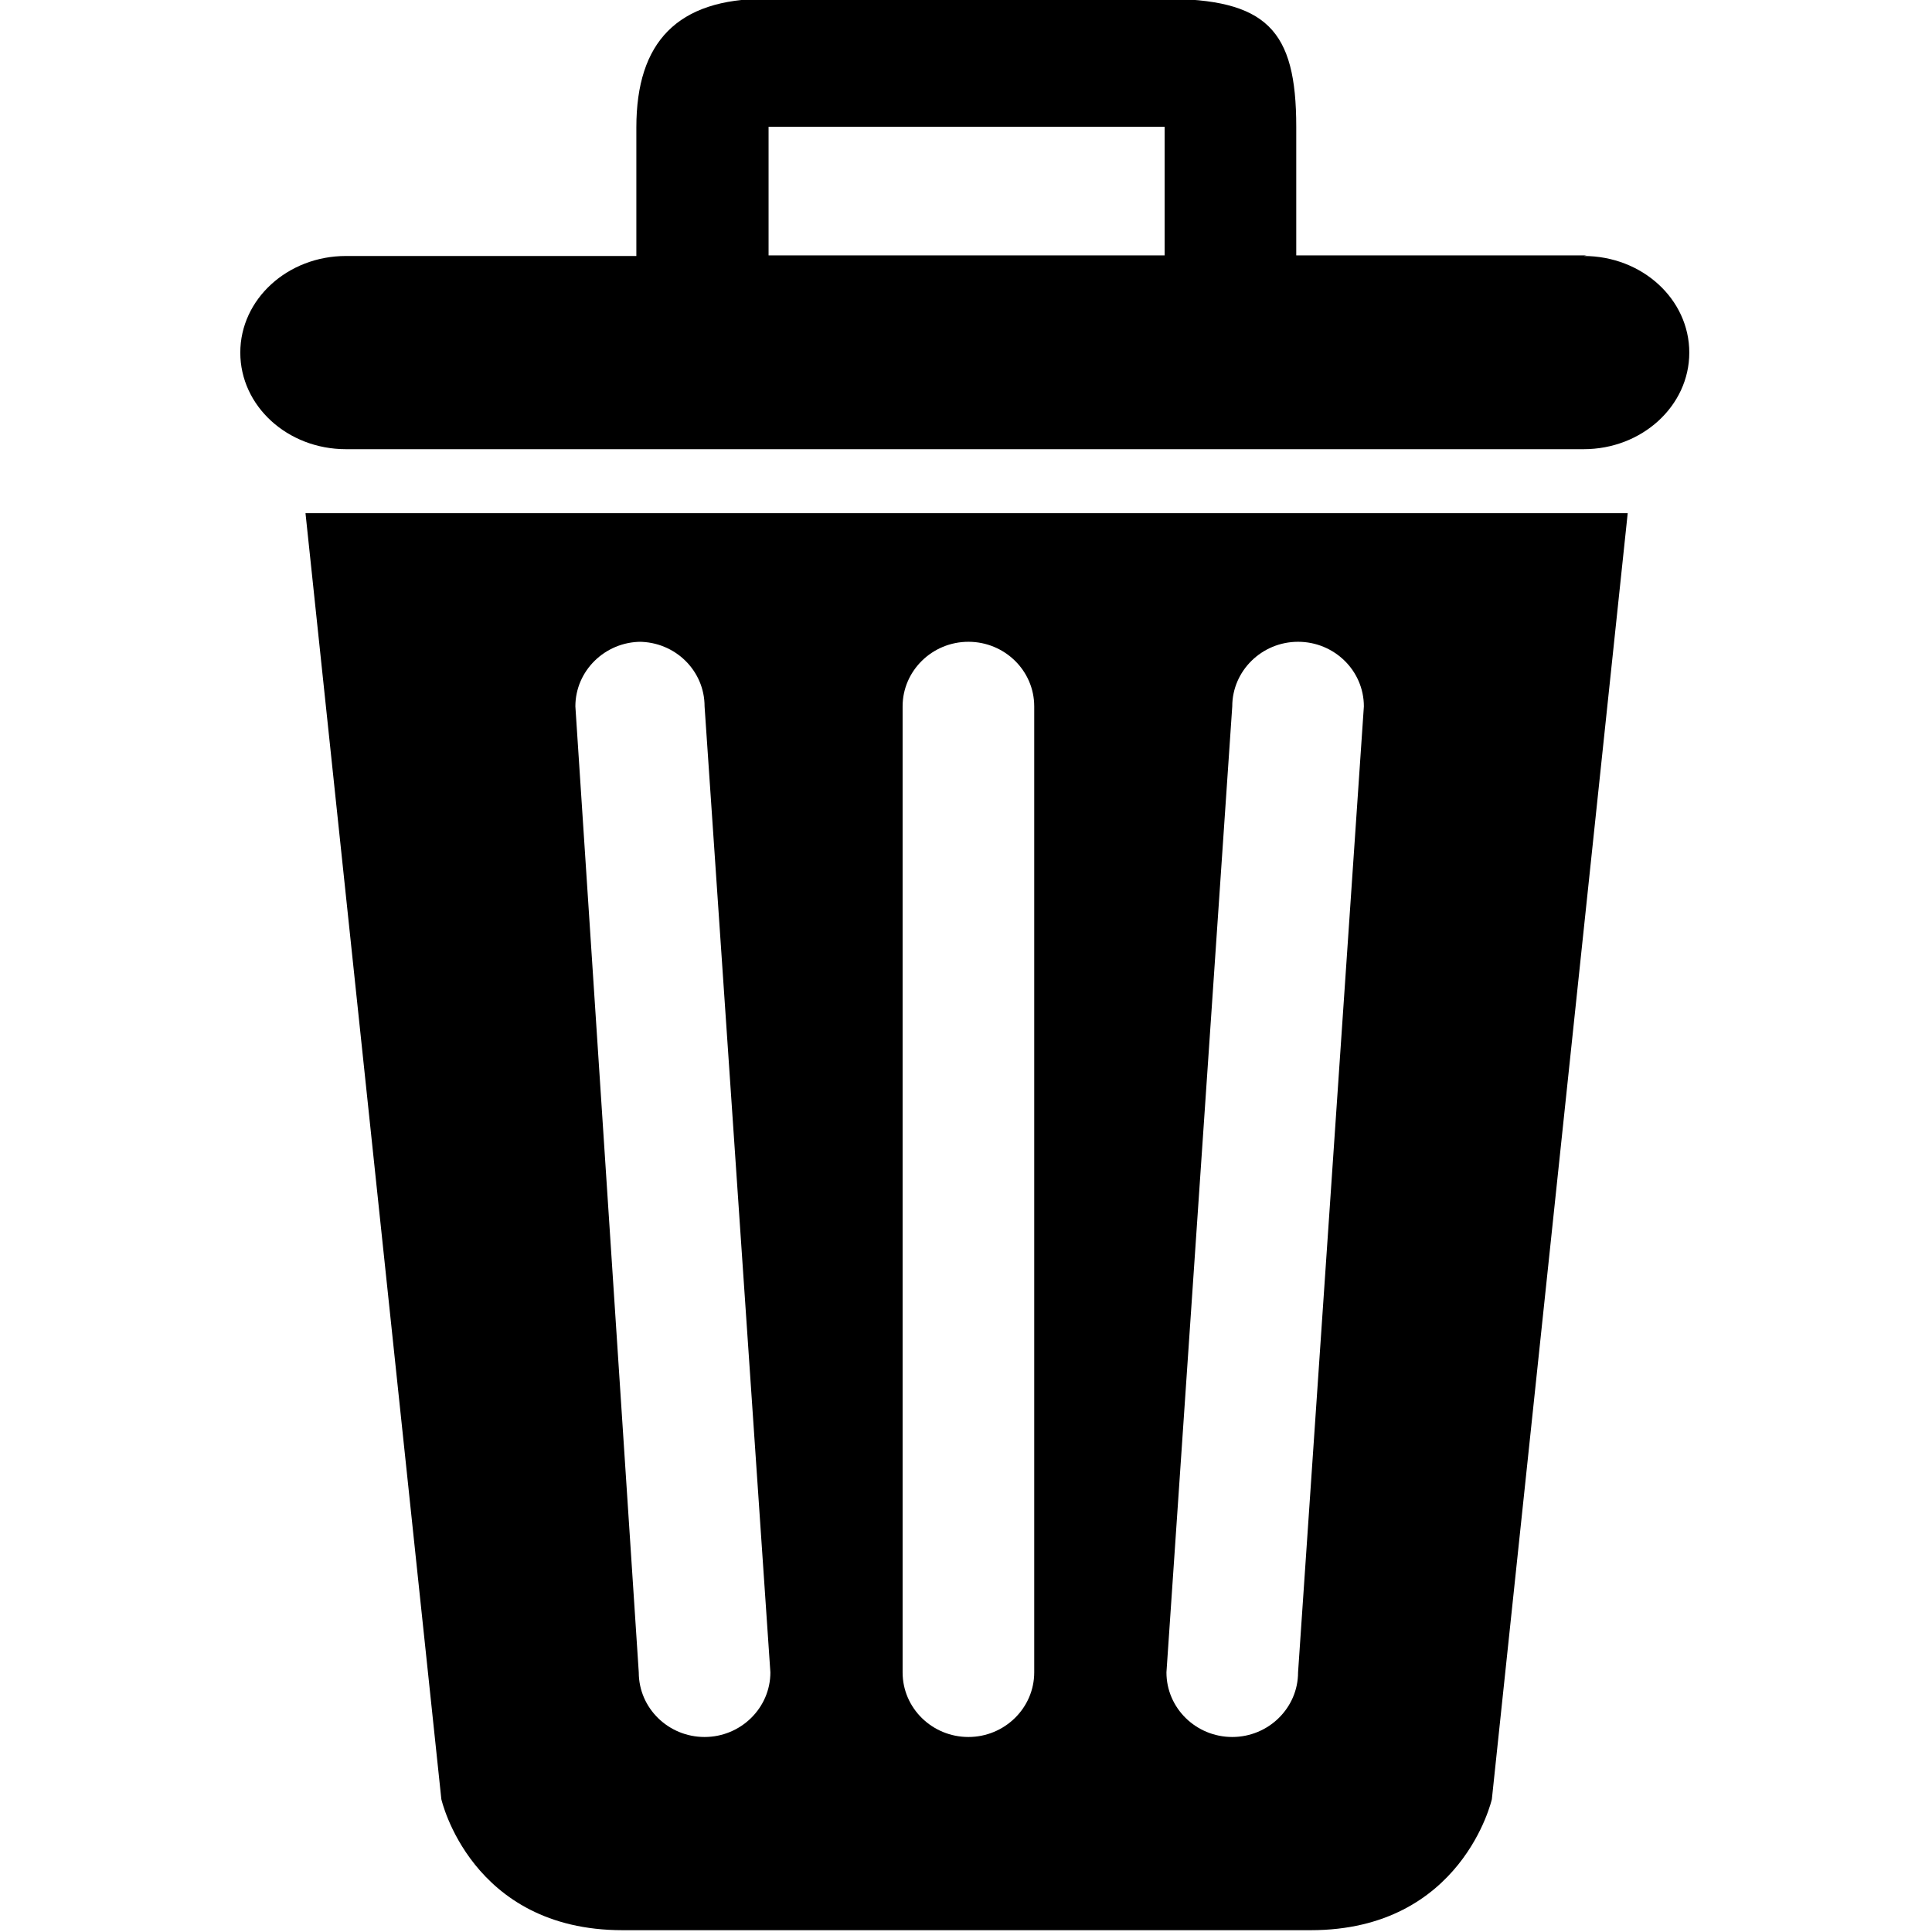
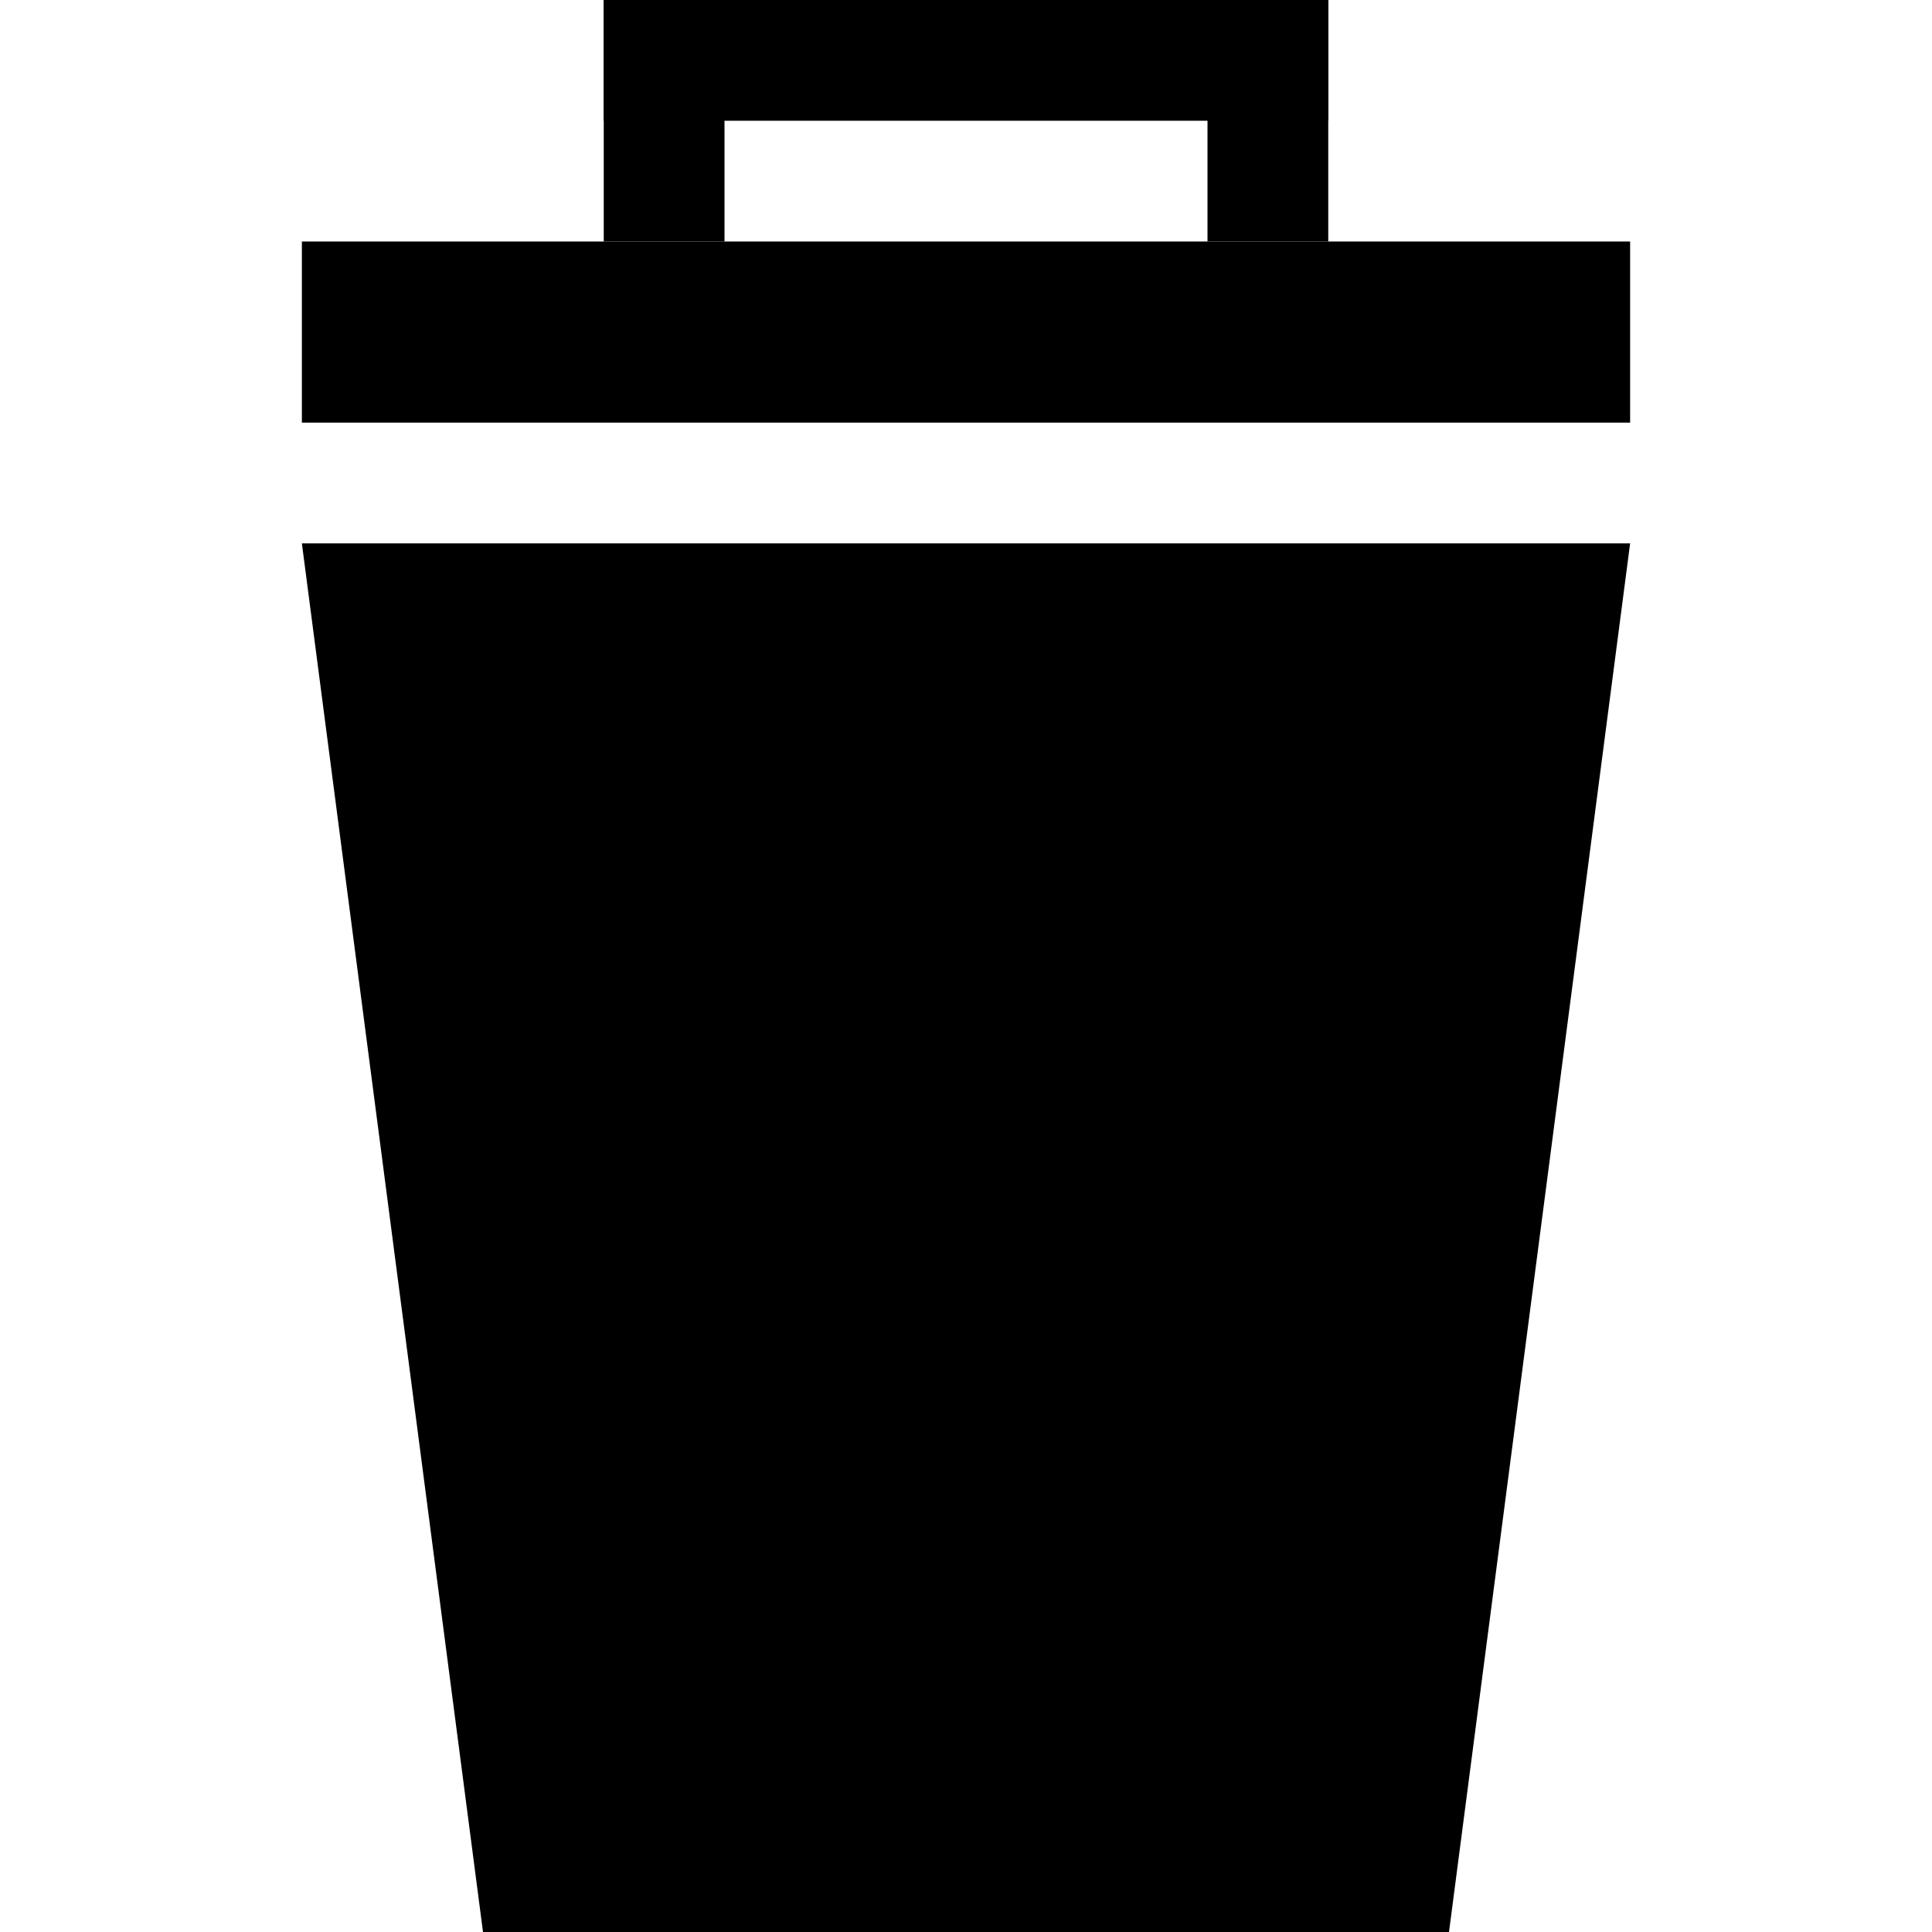
- <svg xmlns="http://www.w3.org/2000/svg" version="1.1" viewBox="0 0 32 32" class="del toolbuton">
-   <path d="m7.31 29.8s.488 2.17 3 2.17h11.4c2.51 0 3-2.17 3-2.17l2.25-21.3h-21.9l2.25 21.3zm13.1-18.1c0-.589.49-1.07             1.09-1.07s1.09.478 1.09 1.07l-1.09 16c0 .589-.49 1.07-1.09 1.07s-1.09-.478-1.09-1.07zm-5.46 0c0-.589.49-1.07             1.09-1.07s1.09.478 1.09 1.07v16c0 .589-.49 1.07-1.09 1.07s-1.09-.478-1.09-1.07zm-4.37-1.07c.603 0 1.09.478             1.09 1.07l1.09 16c0 .589-.49 1.07-1.09 1.07s-1.09-.478-1.09-1.07l-1.05-16c0-.589.49-1.07             1.09-1.07zm15.7-6.4h-4.81v-2.13c0-1.61-.488-2.12-2.2-2.12h-6.59c-1.46 0-2.14.715-2.14 2.13v2.13h-4.81c-.966             0-1.75.716-1.75 1.6 0 .884.781 1.6 1.75 1.6h20.5c.966 0 1.75-.716 1.75-1.6 0-.884-.781-1.6-1.75-1.6zm-6.99             0h-6.56l0-2.13h6.56v2.13z" style="clip-rule:evenodd;fill-rule:evenodd" />
+ <svg xmlns="http://www.w3.org/2000/svg" version="1.1" viewBox="0 0 32 32">
+   <path d="m5 9 3 23h16l3-23z" />
+   <rect x="5" y="4" width="22" height="3" />
+   <rect x="10" y="1.55e-15" width="2" height="4" />
+   <rect x="10" width="12" height="2" />
+   <rect x="20" width="2" height="4" />
</svg>
